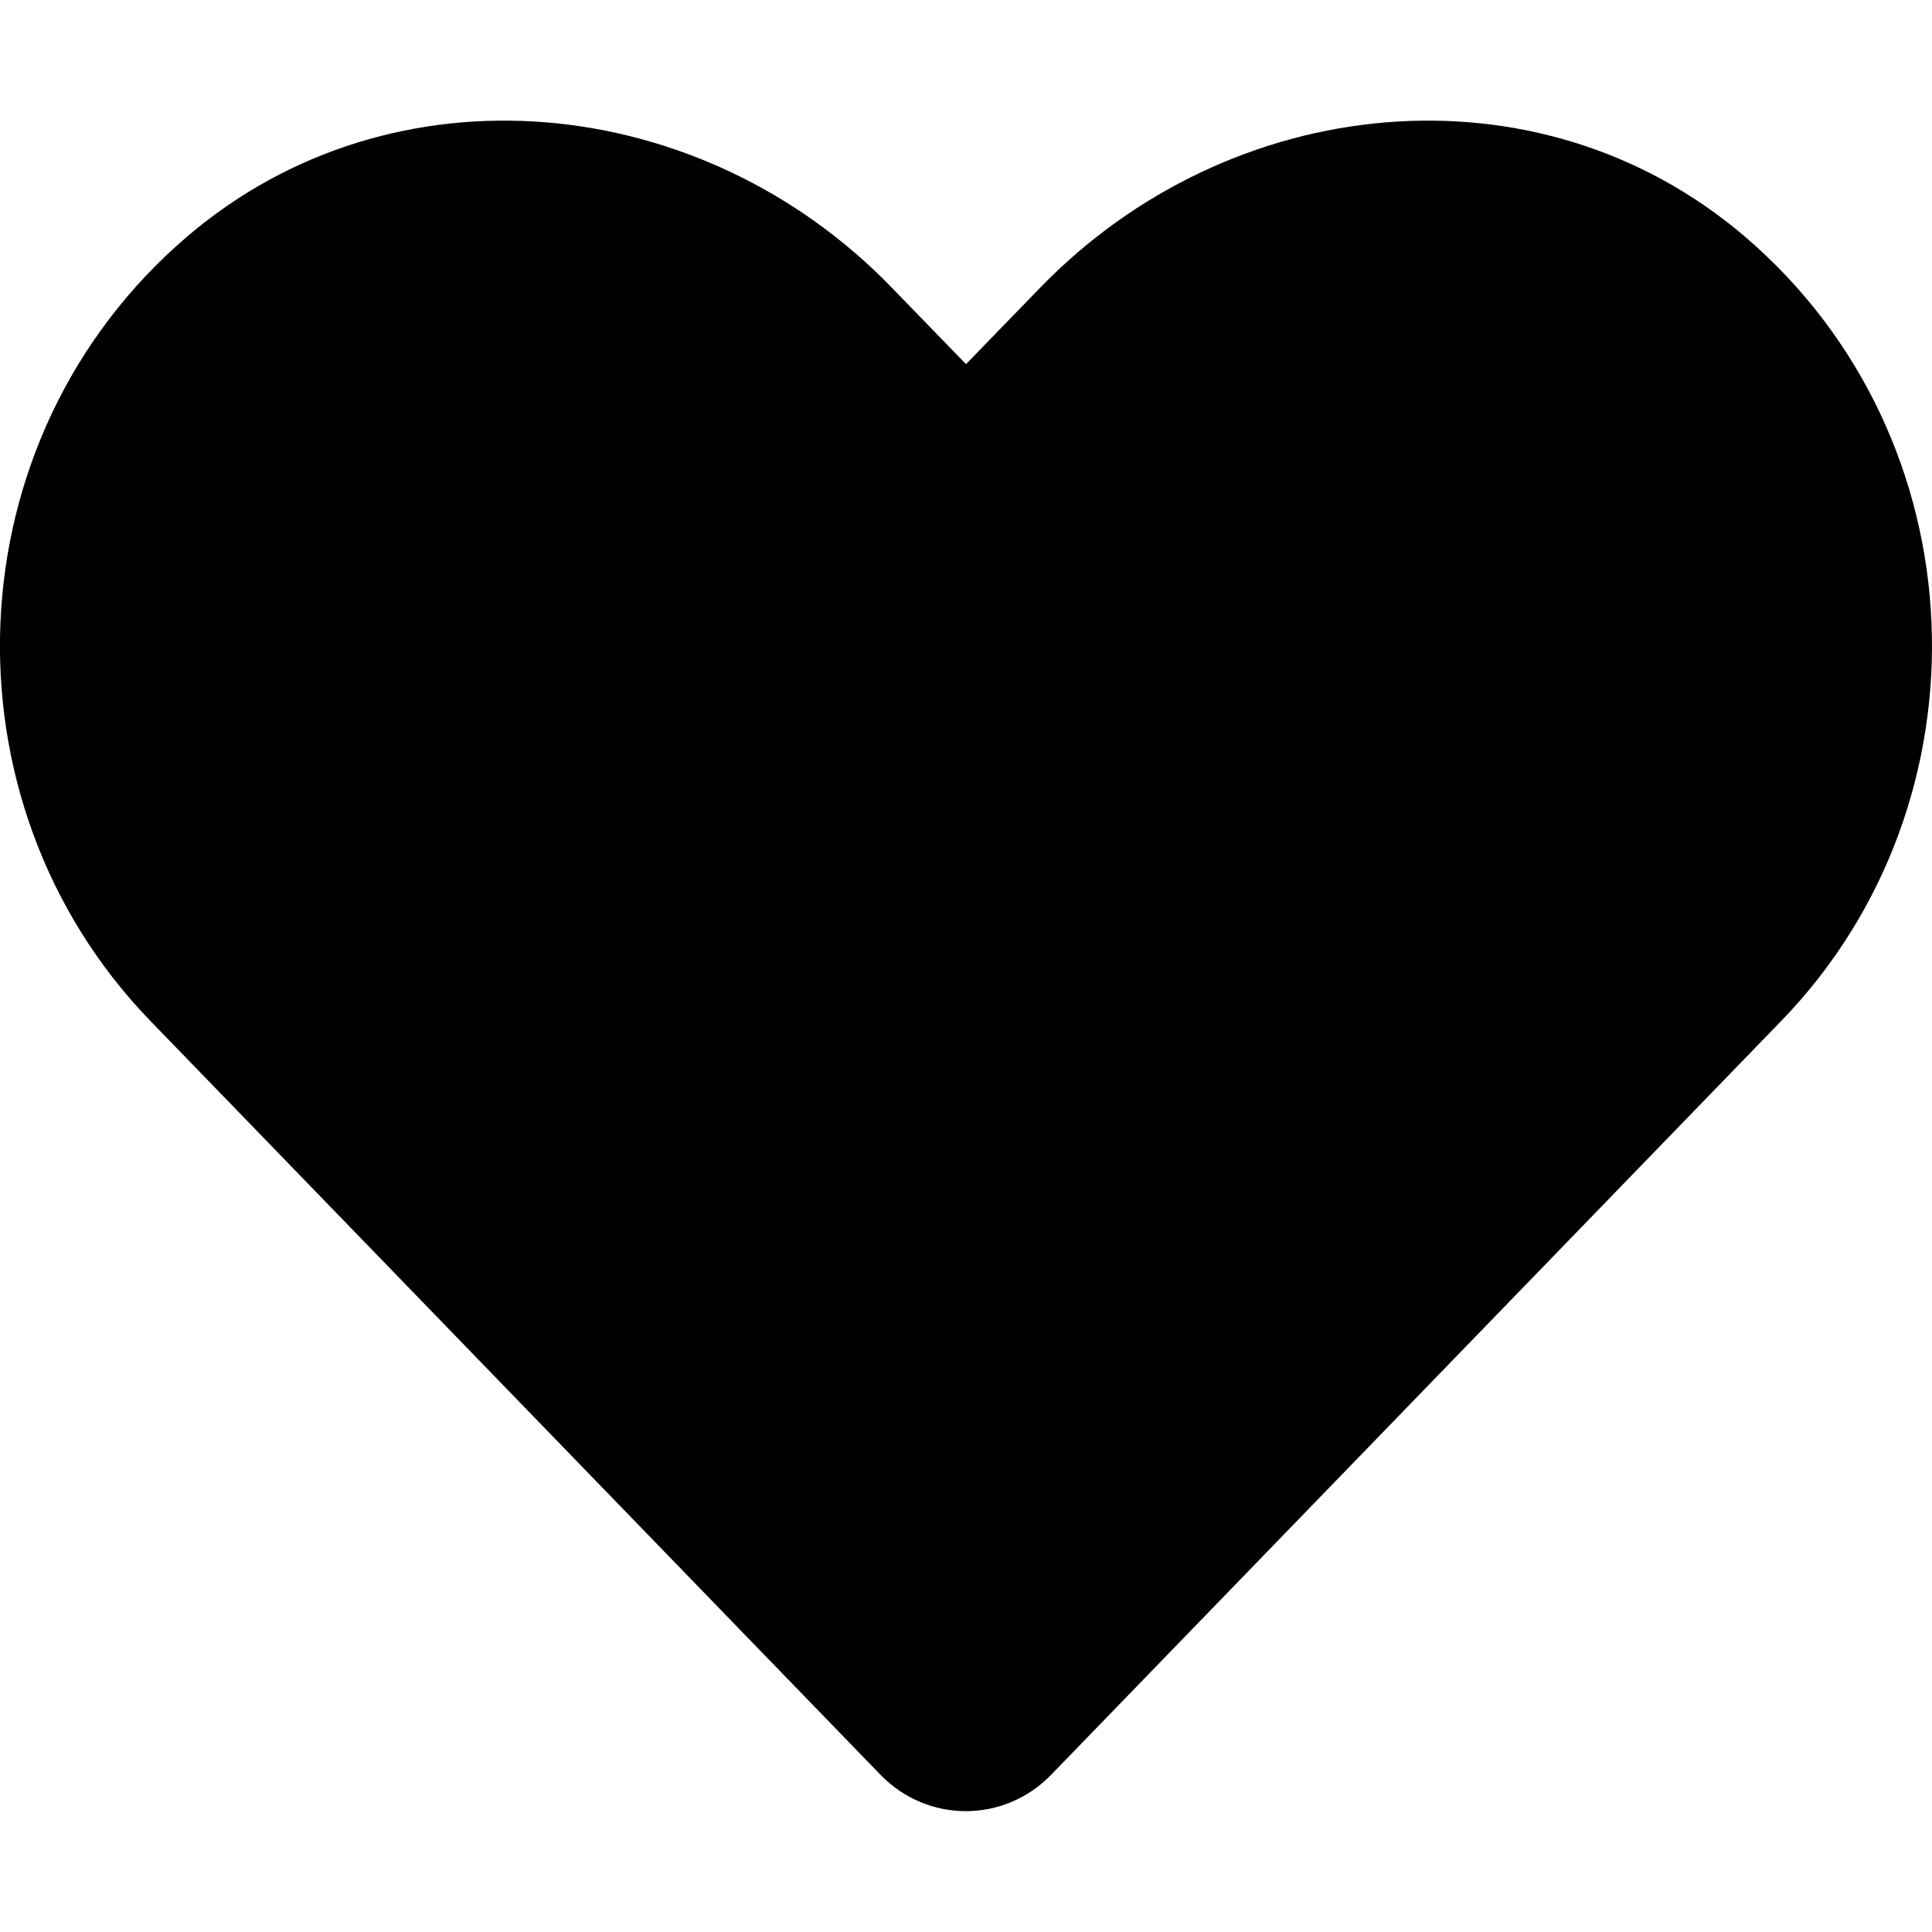
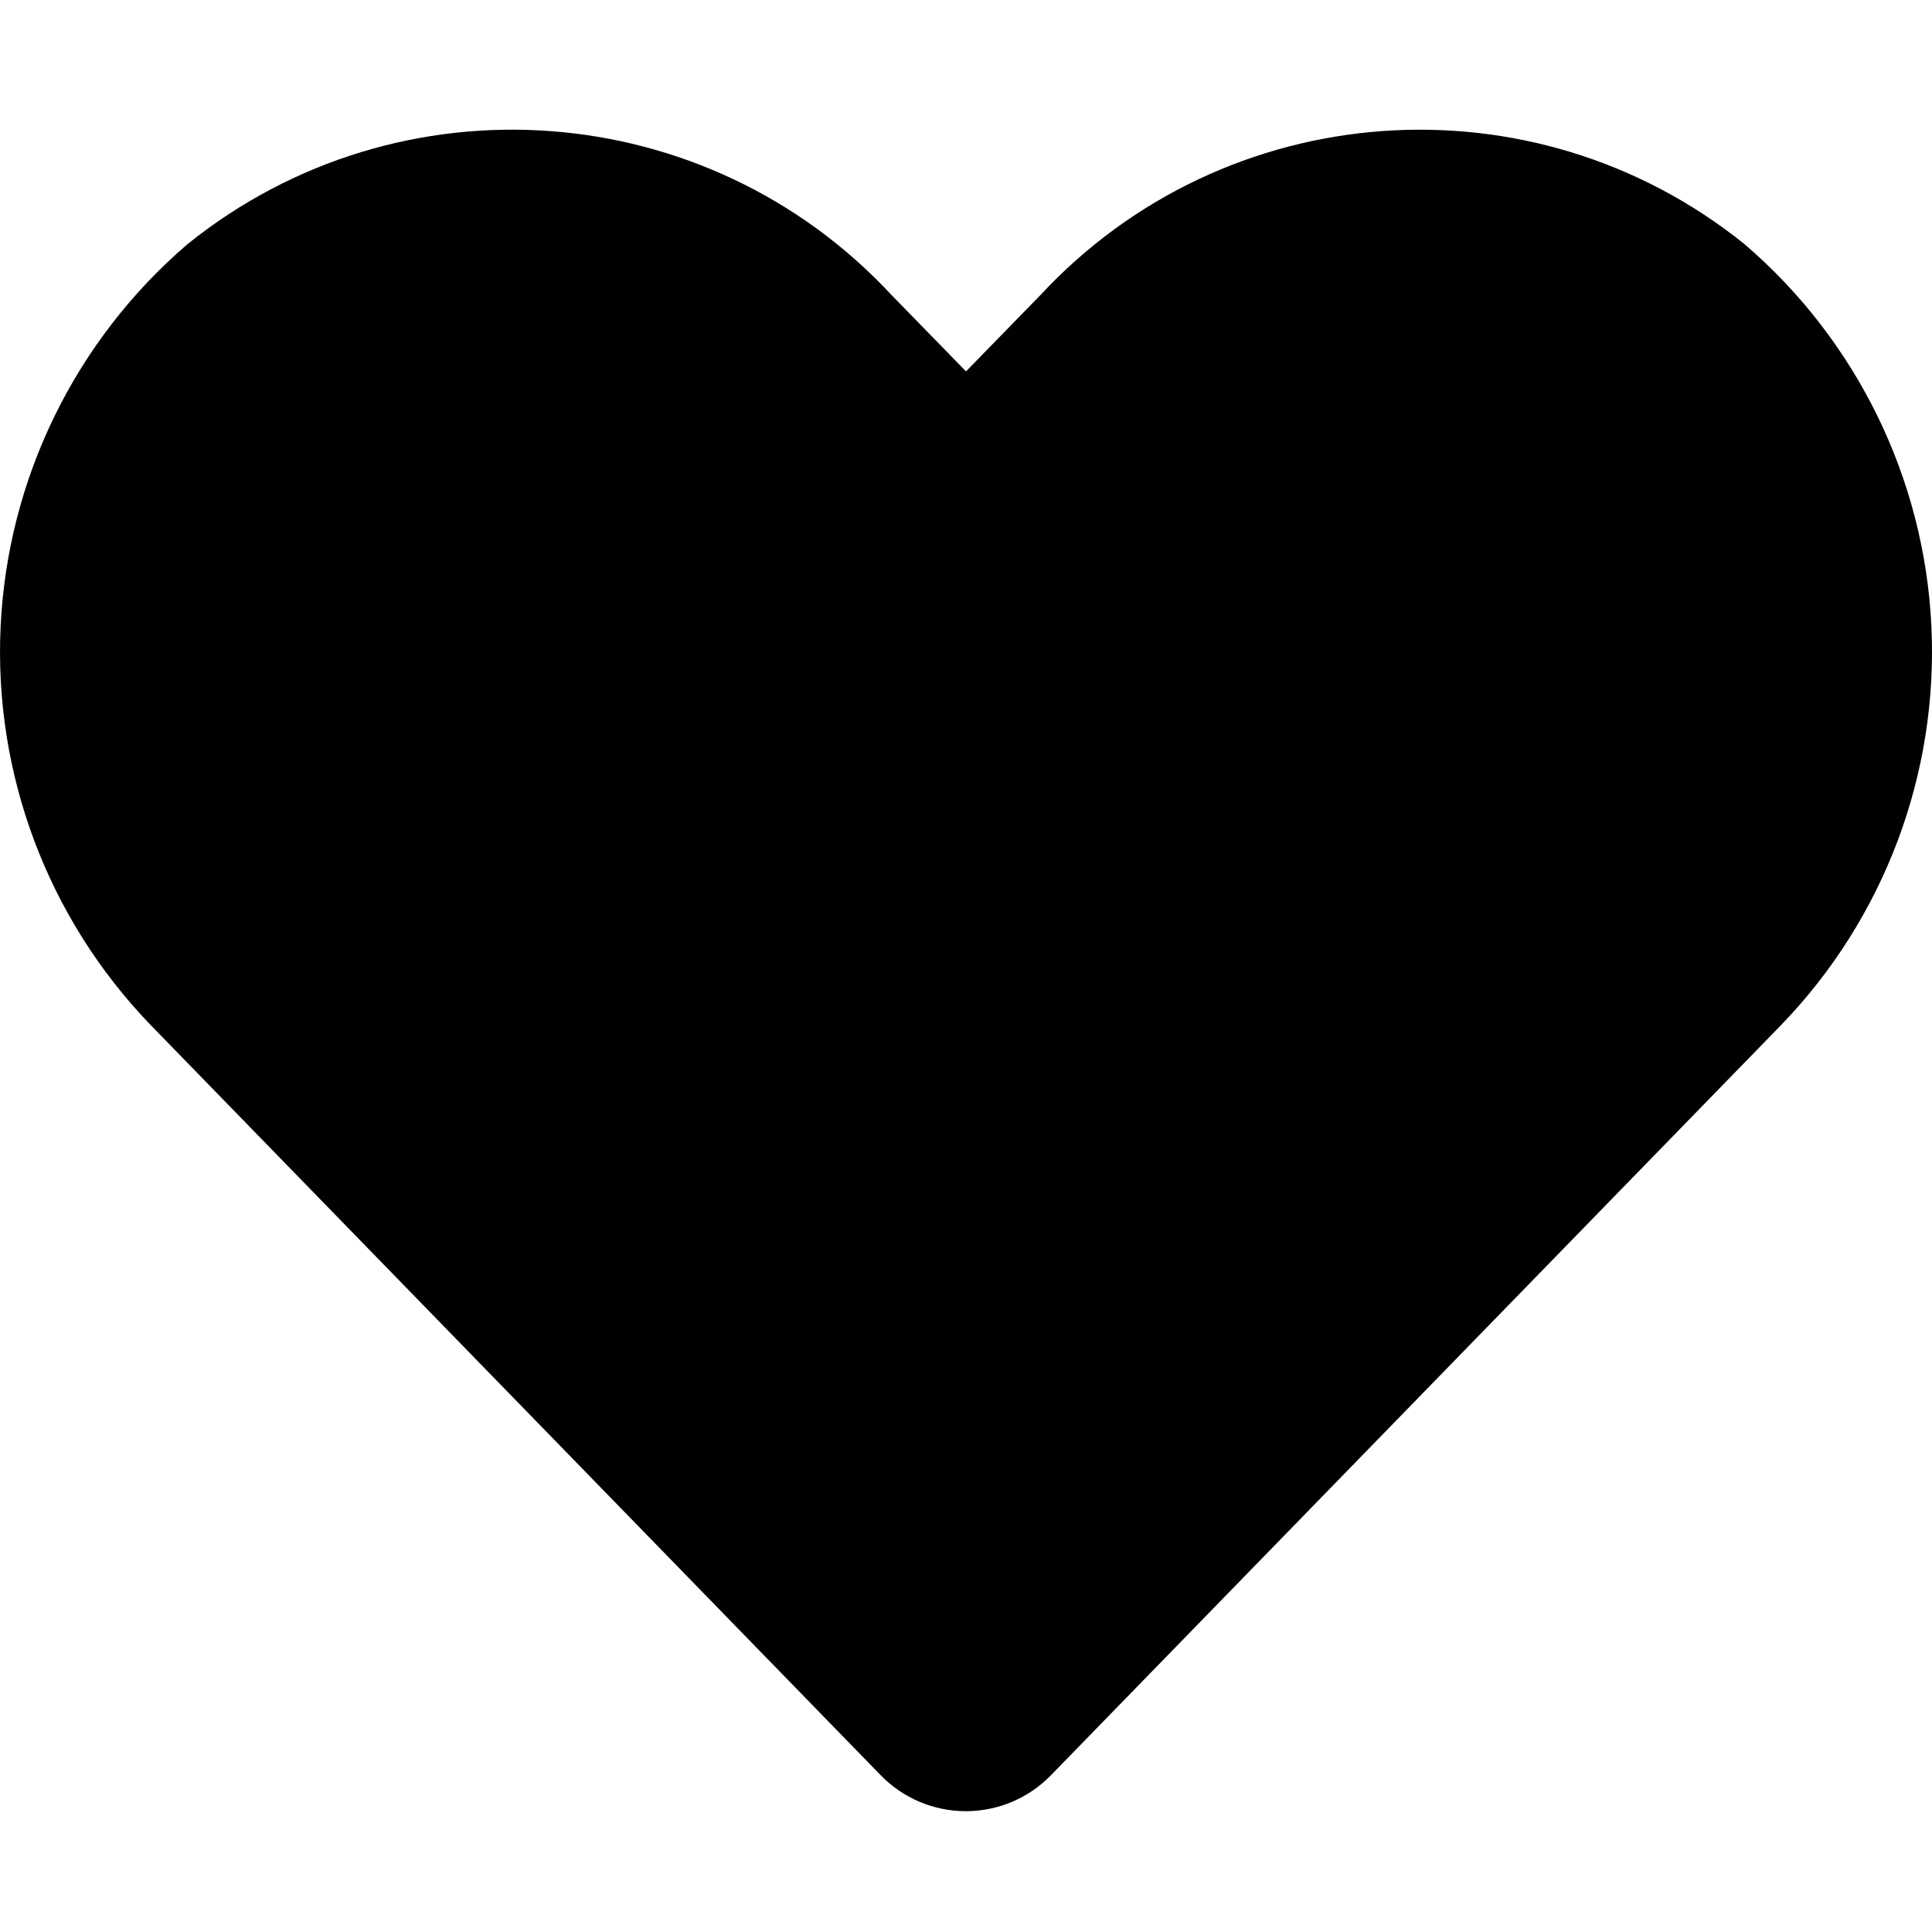
- <svg xmlns="http://www.w3.org/2000/svg" aria-hidden="true" focusable="false" data-prefix="fas" data-icon="heart" class="svg-inline--fa fa-heart fa-w-16" role="img" viewBox="0 0 512 512">
-   <path d="M462.3 62.6C407.5 15.9 326 24.3 275.7 76.2L256 96.5l-19.7-20.3C186.1 24.3 104.5 15.9 49.7 62.6c-62.8 53.6-66.1 149.8-9.9 207.9l193.5 199.8c12.5 12.9 32.8 12.9 45.3 0l193.5-199.8c56.3-58.1 53-154.3-9.8-207.9z" />
+ <svg xmlns="http://www.w3.org/2000/svg" width="40" height="40" viewBox="0 0 40 40">
+   <defs>
+     <style>.a{fill:none;}</style>
+   </defs>
+   <g transform="translate(-299 -231)">
+     <rect class="a" width="39.975" height="40" transform="translate(299.026 231)" />
+     <path d="M36.105,34.348a10.722,10.722,0,0,0-14.578,1.057l-1.539,1.578-1.539-1.578A10.721,10.721,0,0,0,3.871,34.348,11.124,11.124,0,0,0,3.1,50.509L18.215,66.041a2.458,2.458,0,0,0,3.539,0L36.871,50.509a11.117,11.117,0,0,0-.766-16.161Z" transform="translate(299.012 201.706)" />
+   </g>
</svg>
